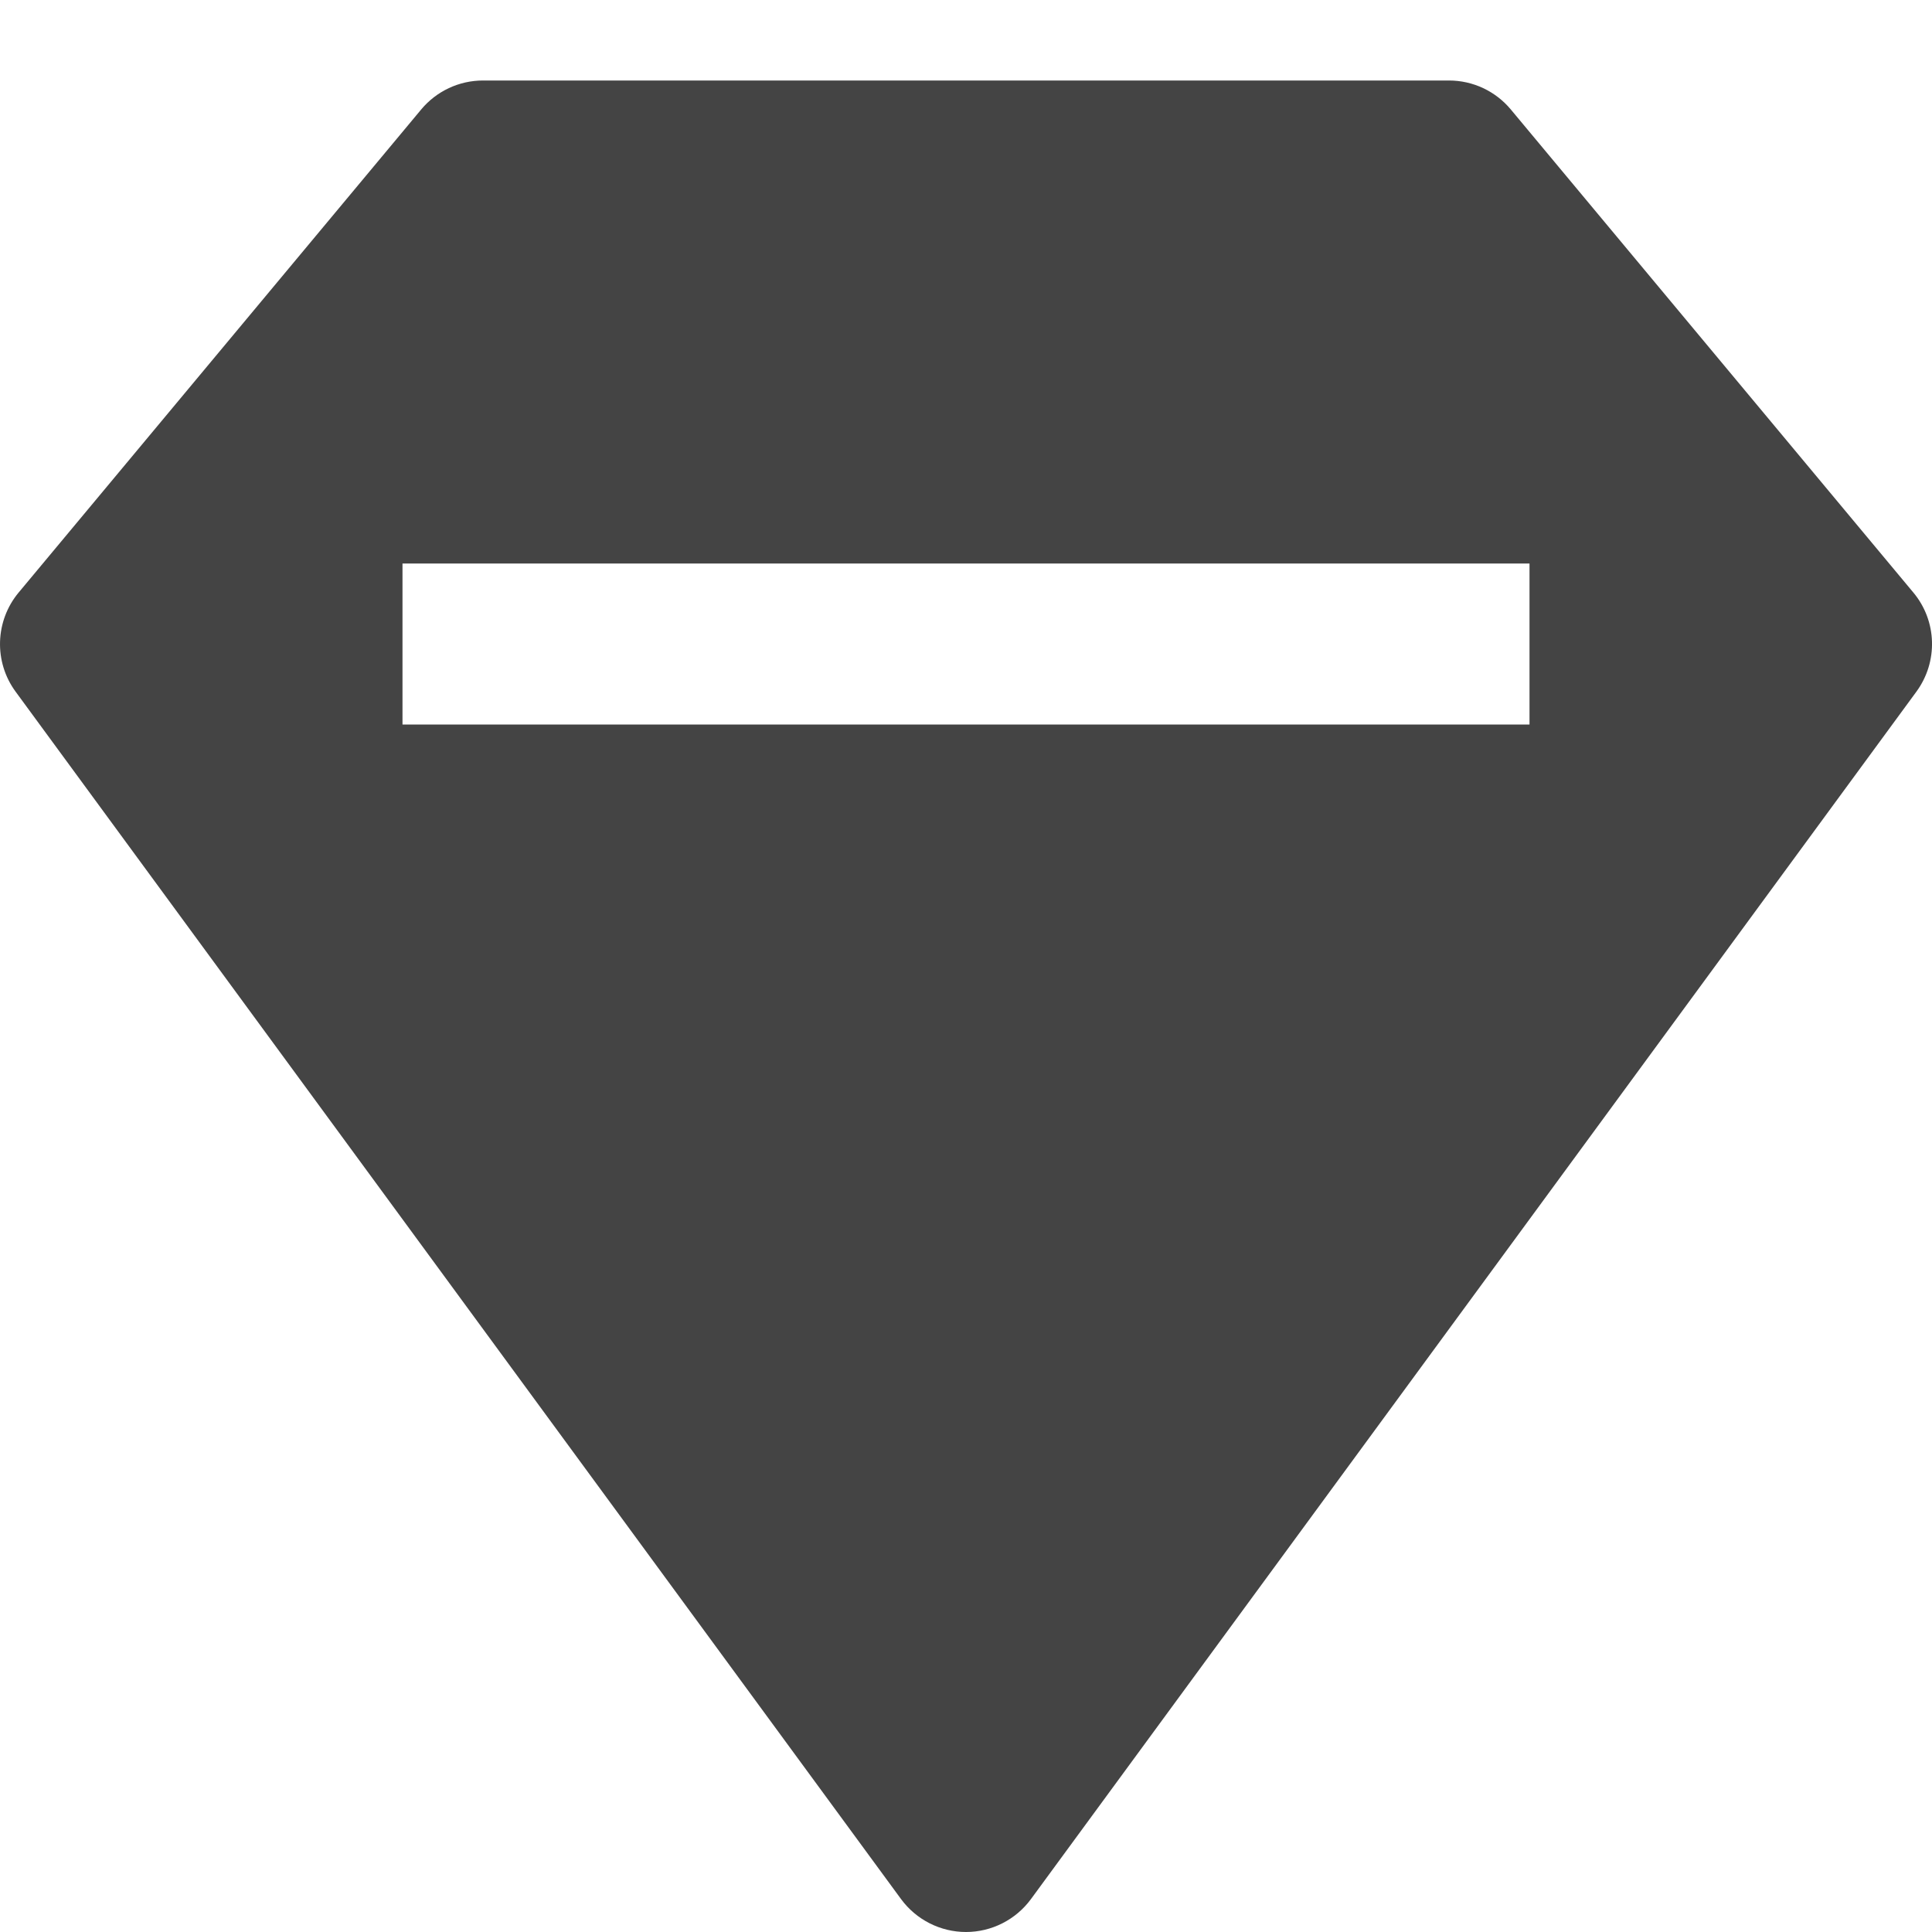
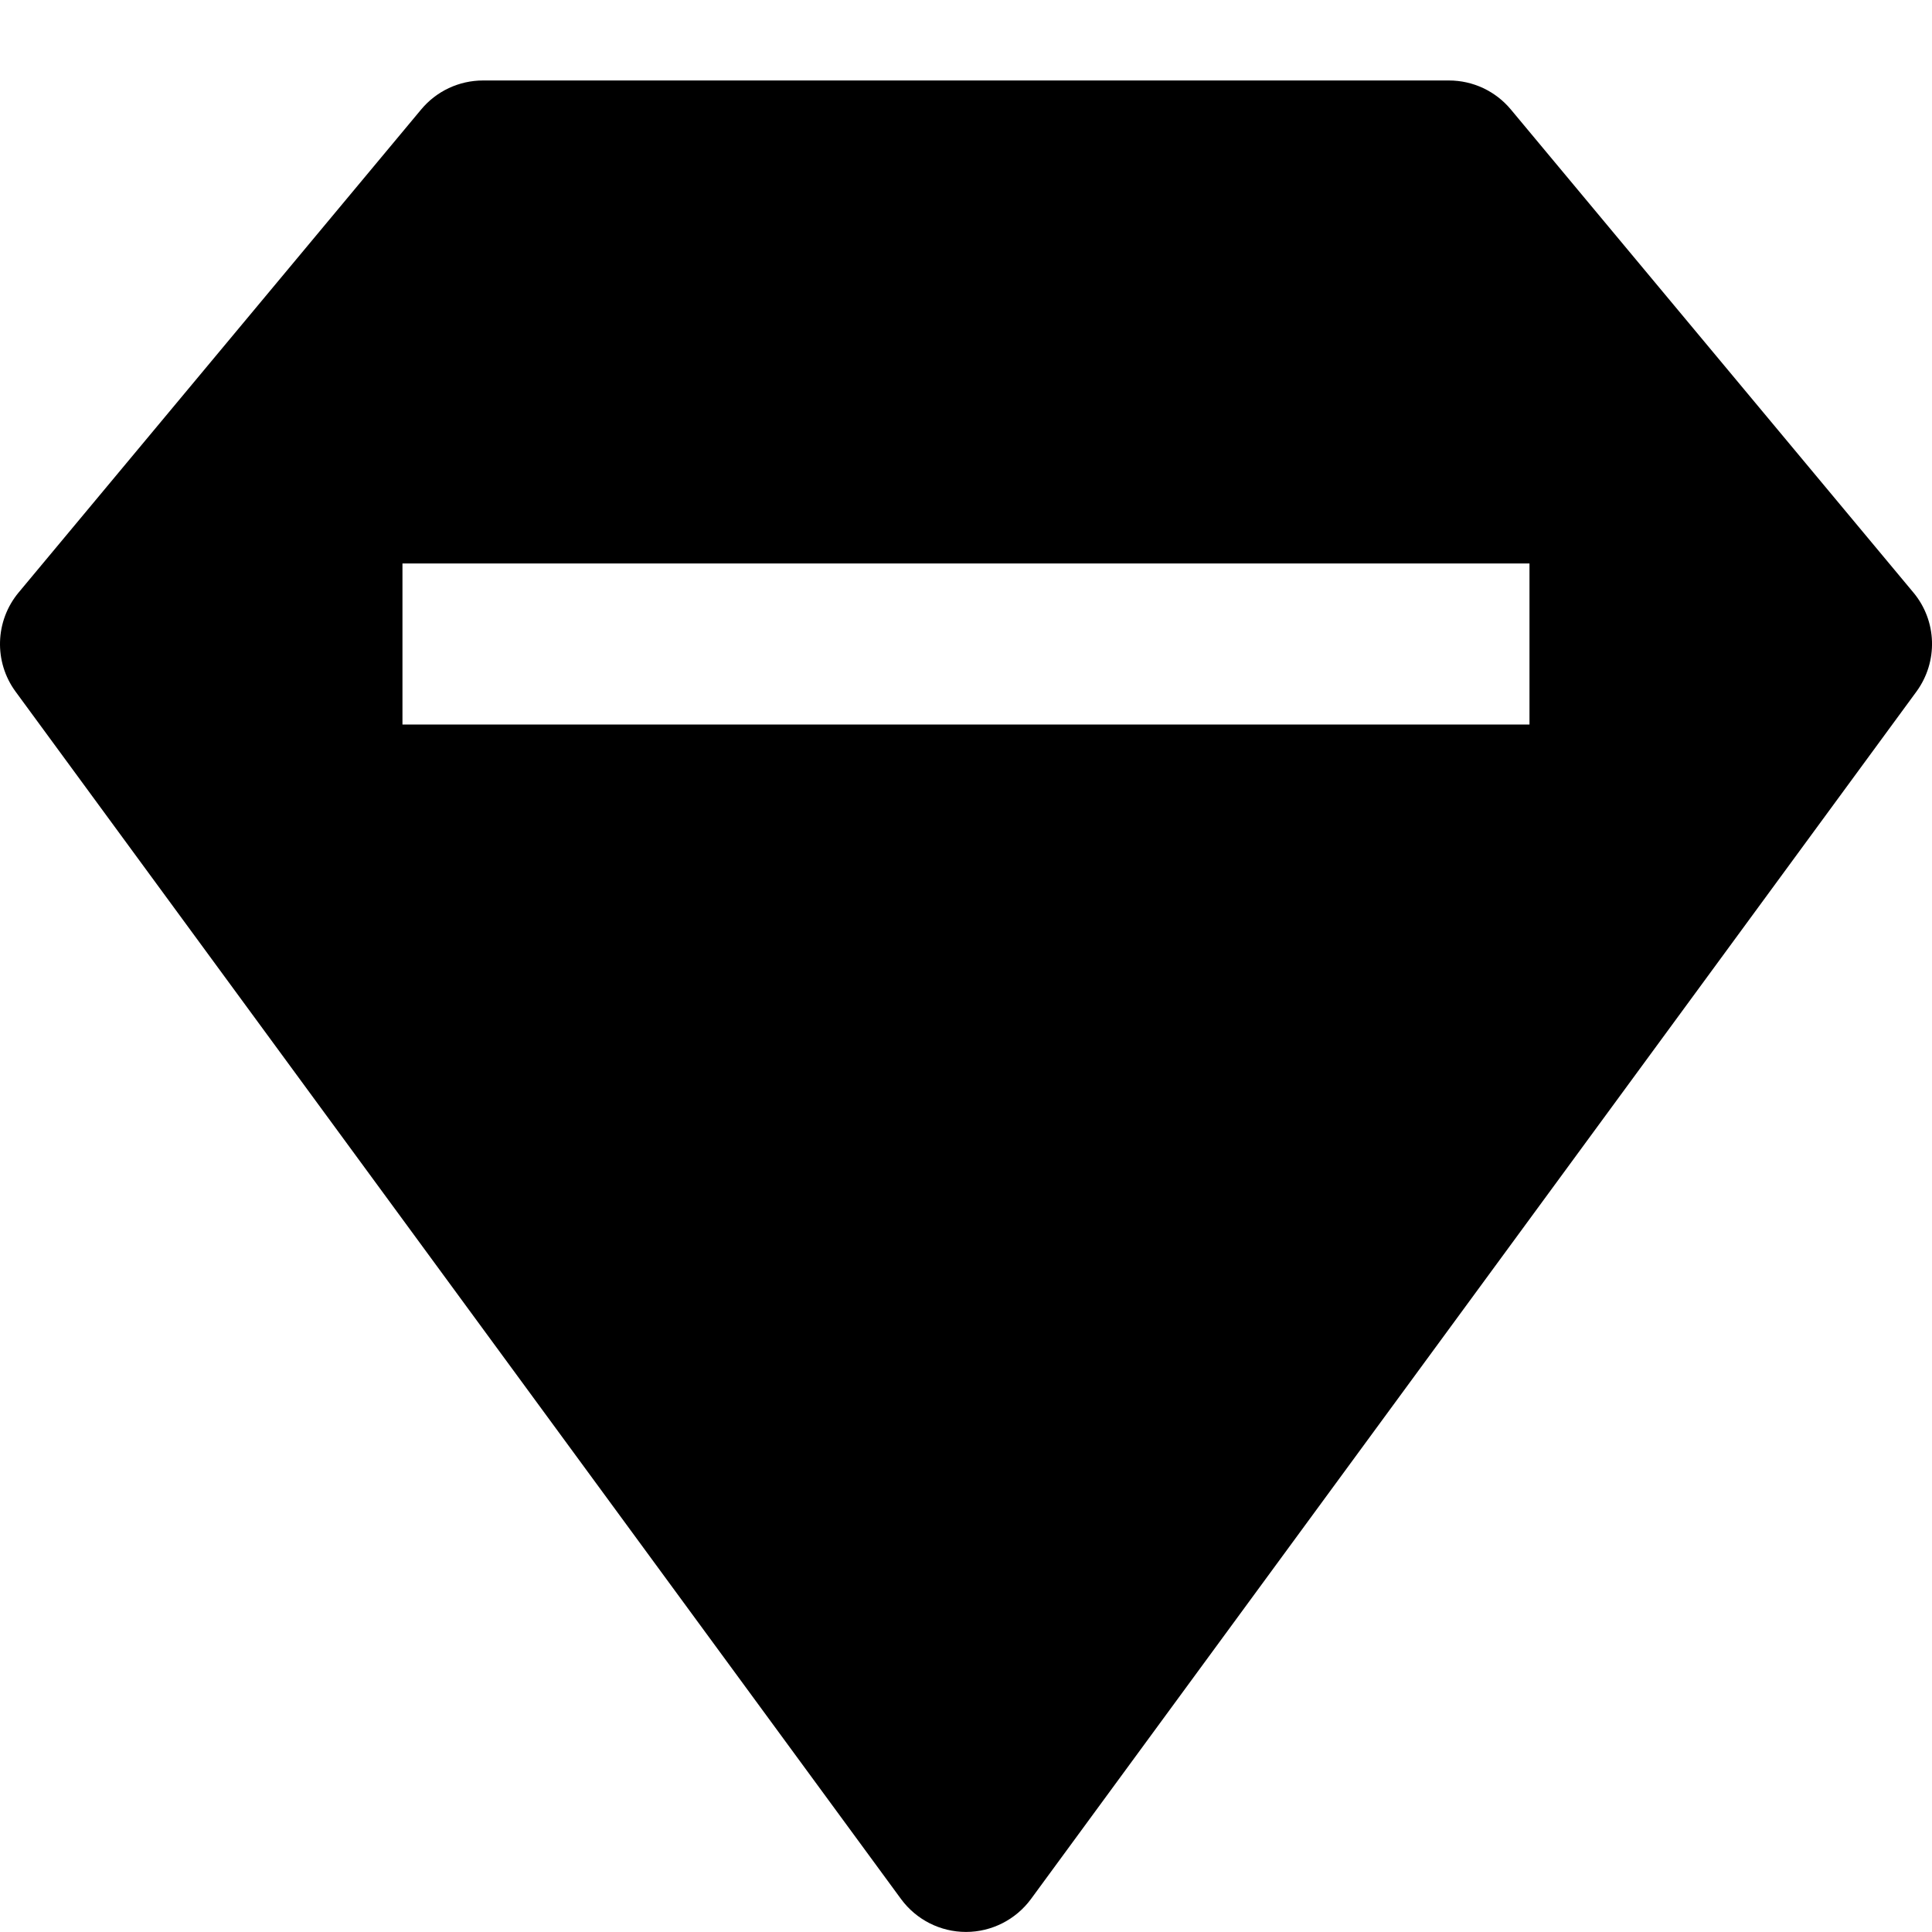
- <svg xmlns="http://www.w3.org/2000/svg" x="0px" y="0px" viewBox="0 0 24 24" width="24" height="24">
-   <g class="nc-icon-wrapper" fill="#444444">
-     <path fill="#444444" d="M18.768,1.36C18.578,1.132,18.297,1,18,1H6C5.703,1,5.422,1.132,5.232,1.36l-5,6 c-0.294,0.353-0.31,0.861-0.039,1.231l11,15C11.382,23.848,11.682,24,12,24s0.618-0.152,0.807-0.409l11-15 c0.271-0.371,0.256-0.878-0.039-1.231L18.768,1.36z M19,9H5V7h14V9z" />
-   </g>
+ <svg xmlns="http://www.w3.org/2000/svg" version="1.1" width="32" height="32" viewBox="0 0 32 32">
+   <path d="M25.024 1.813c-0.253-0.304-0.628-0.48-1.024-0.48h-16c-0.396 0-0.771 0.176-1.024 0.48l-6.667 8c-0.392 0.471-0.413 1.148-0.052 1.641l14.667 20c0.252 0.343 0.652 0.545 1.076 0.545s0.824-0.203 1.076-0.545l14.667-20c0.361-0.495 0.341-1.171-0.052-1.641l-6.667-8zM25.333 12h-18.667v-2.667h18.667v2.667z" />
</svg>
